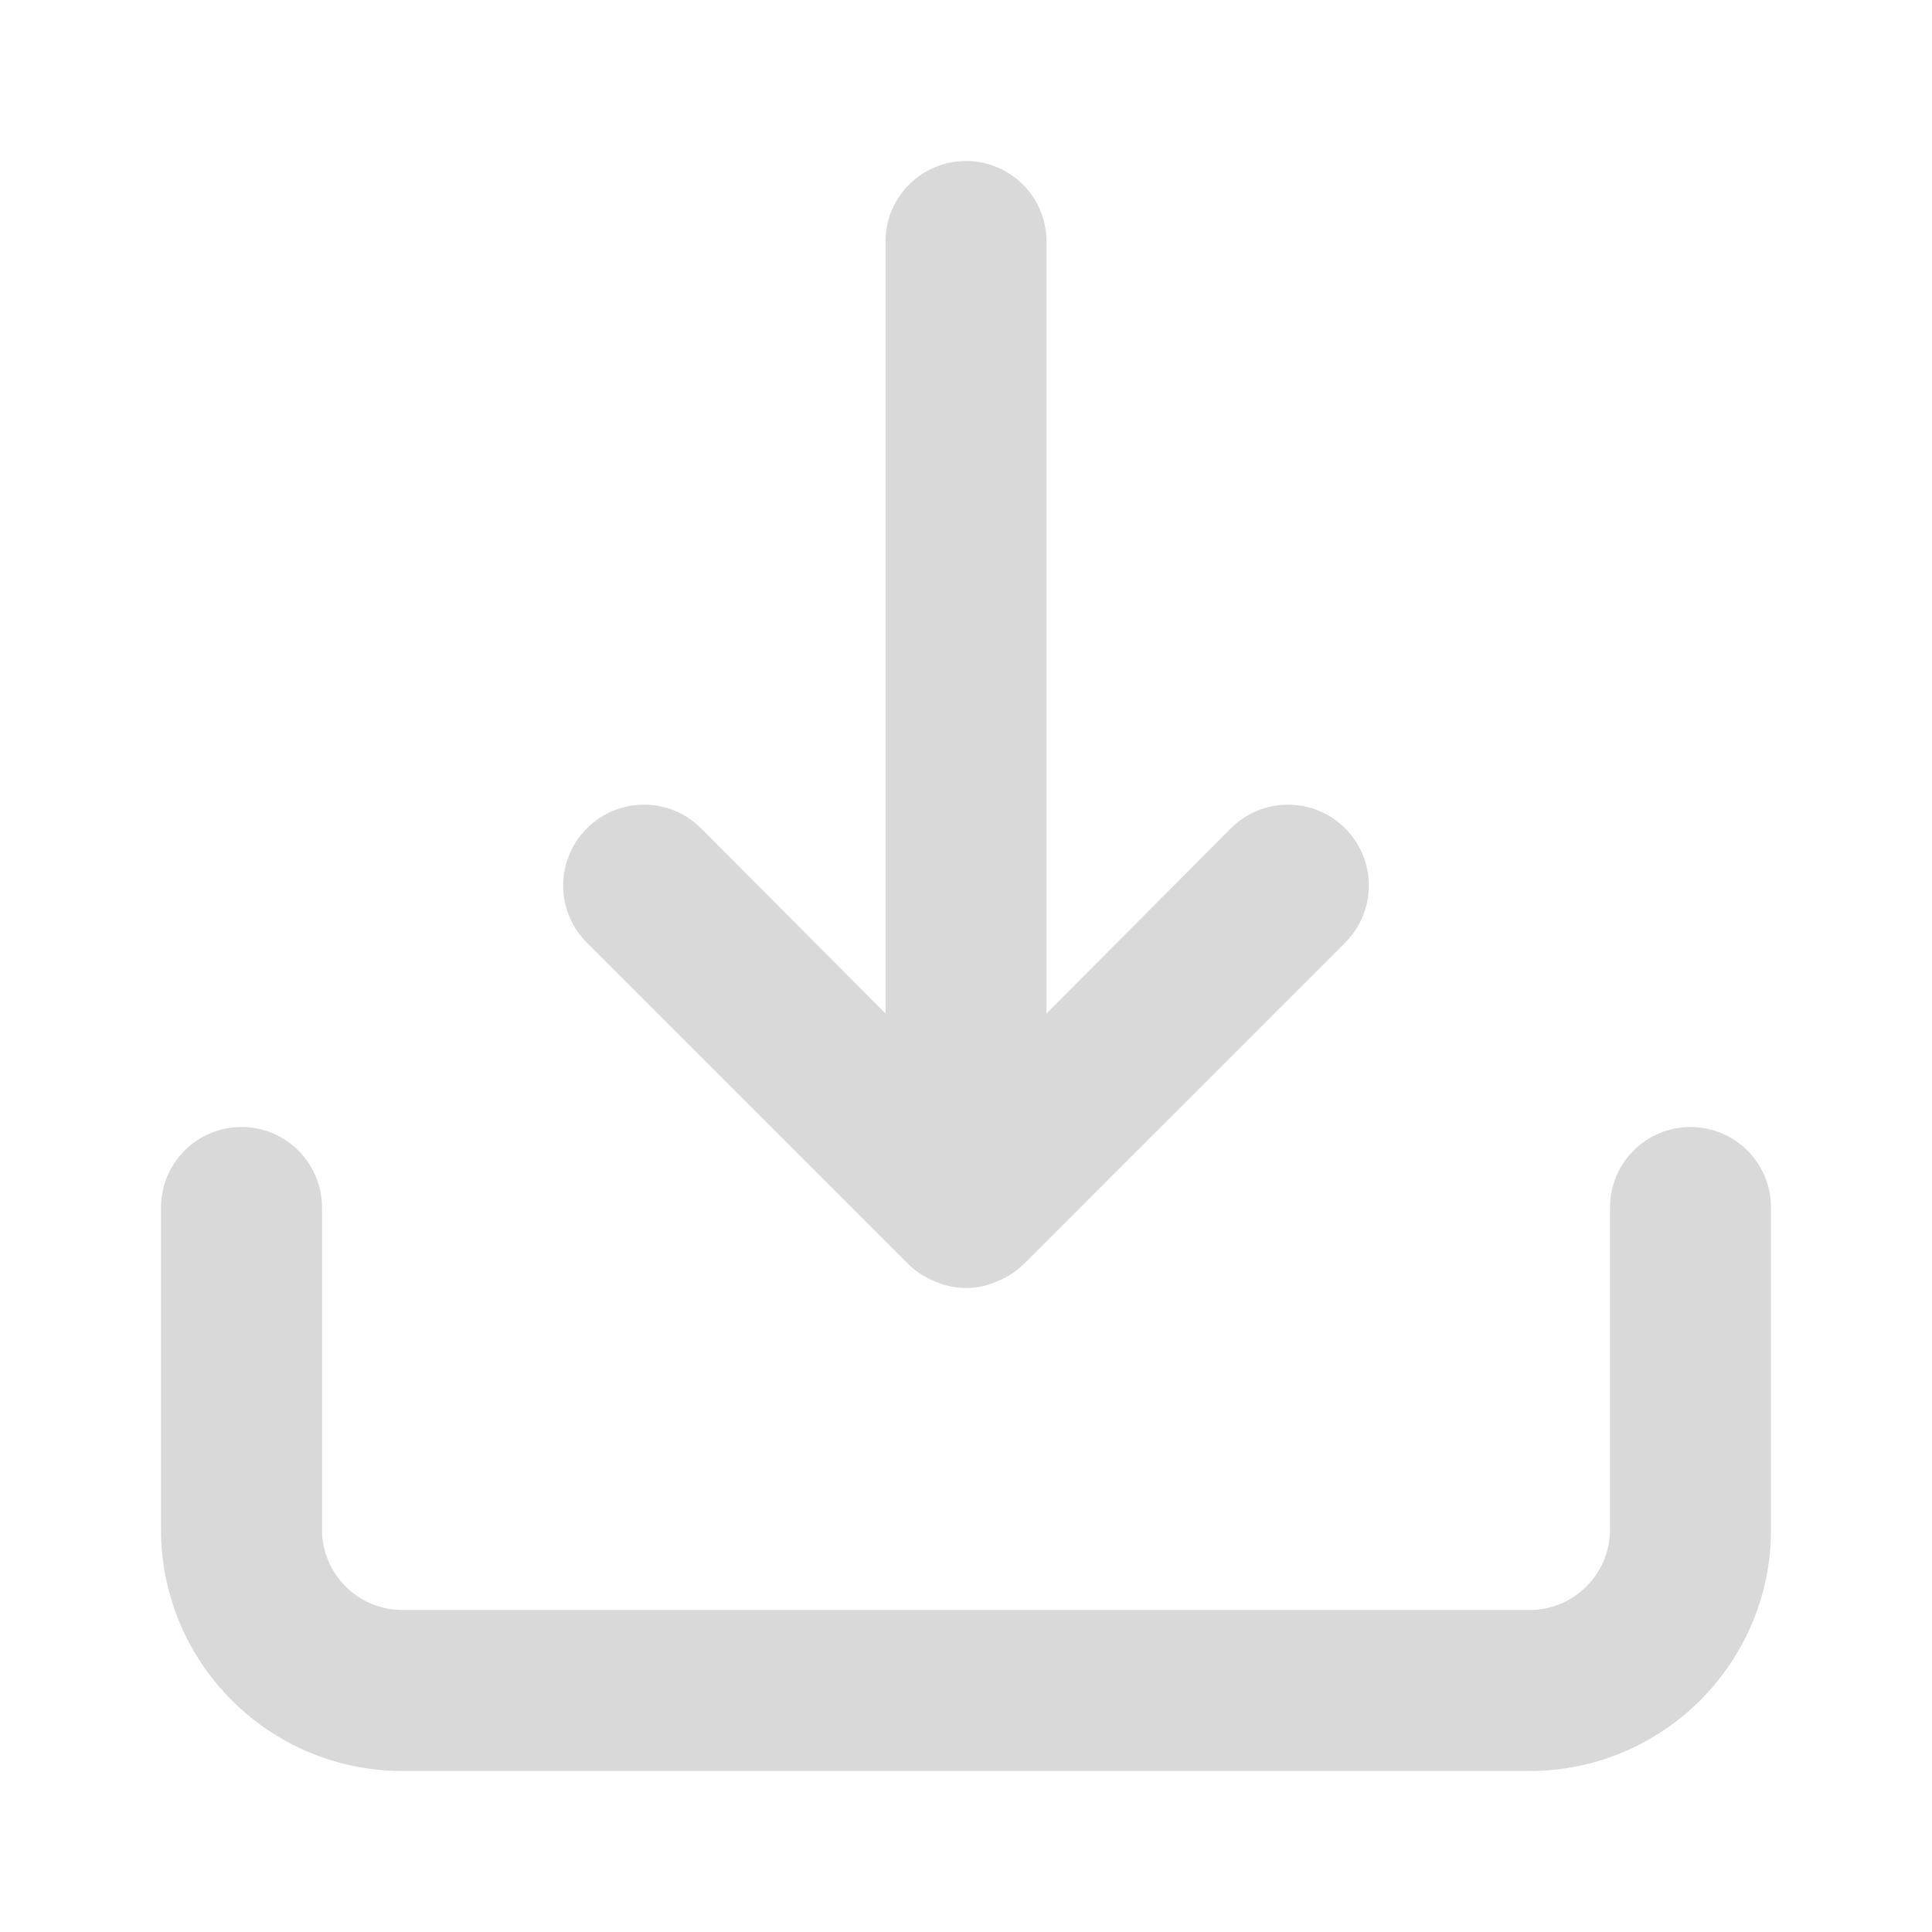
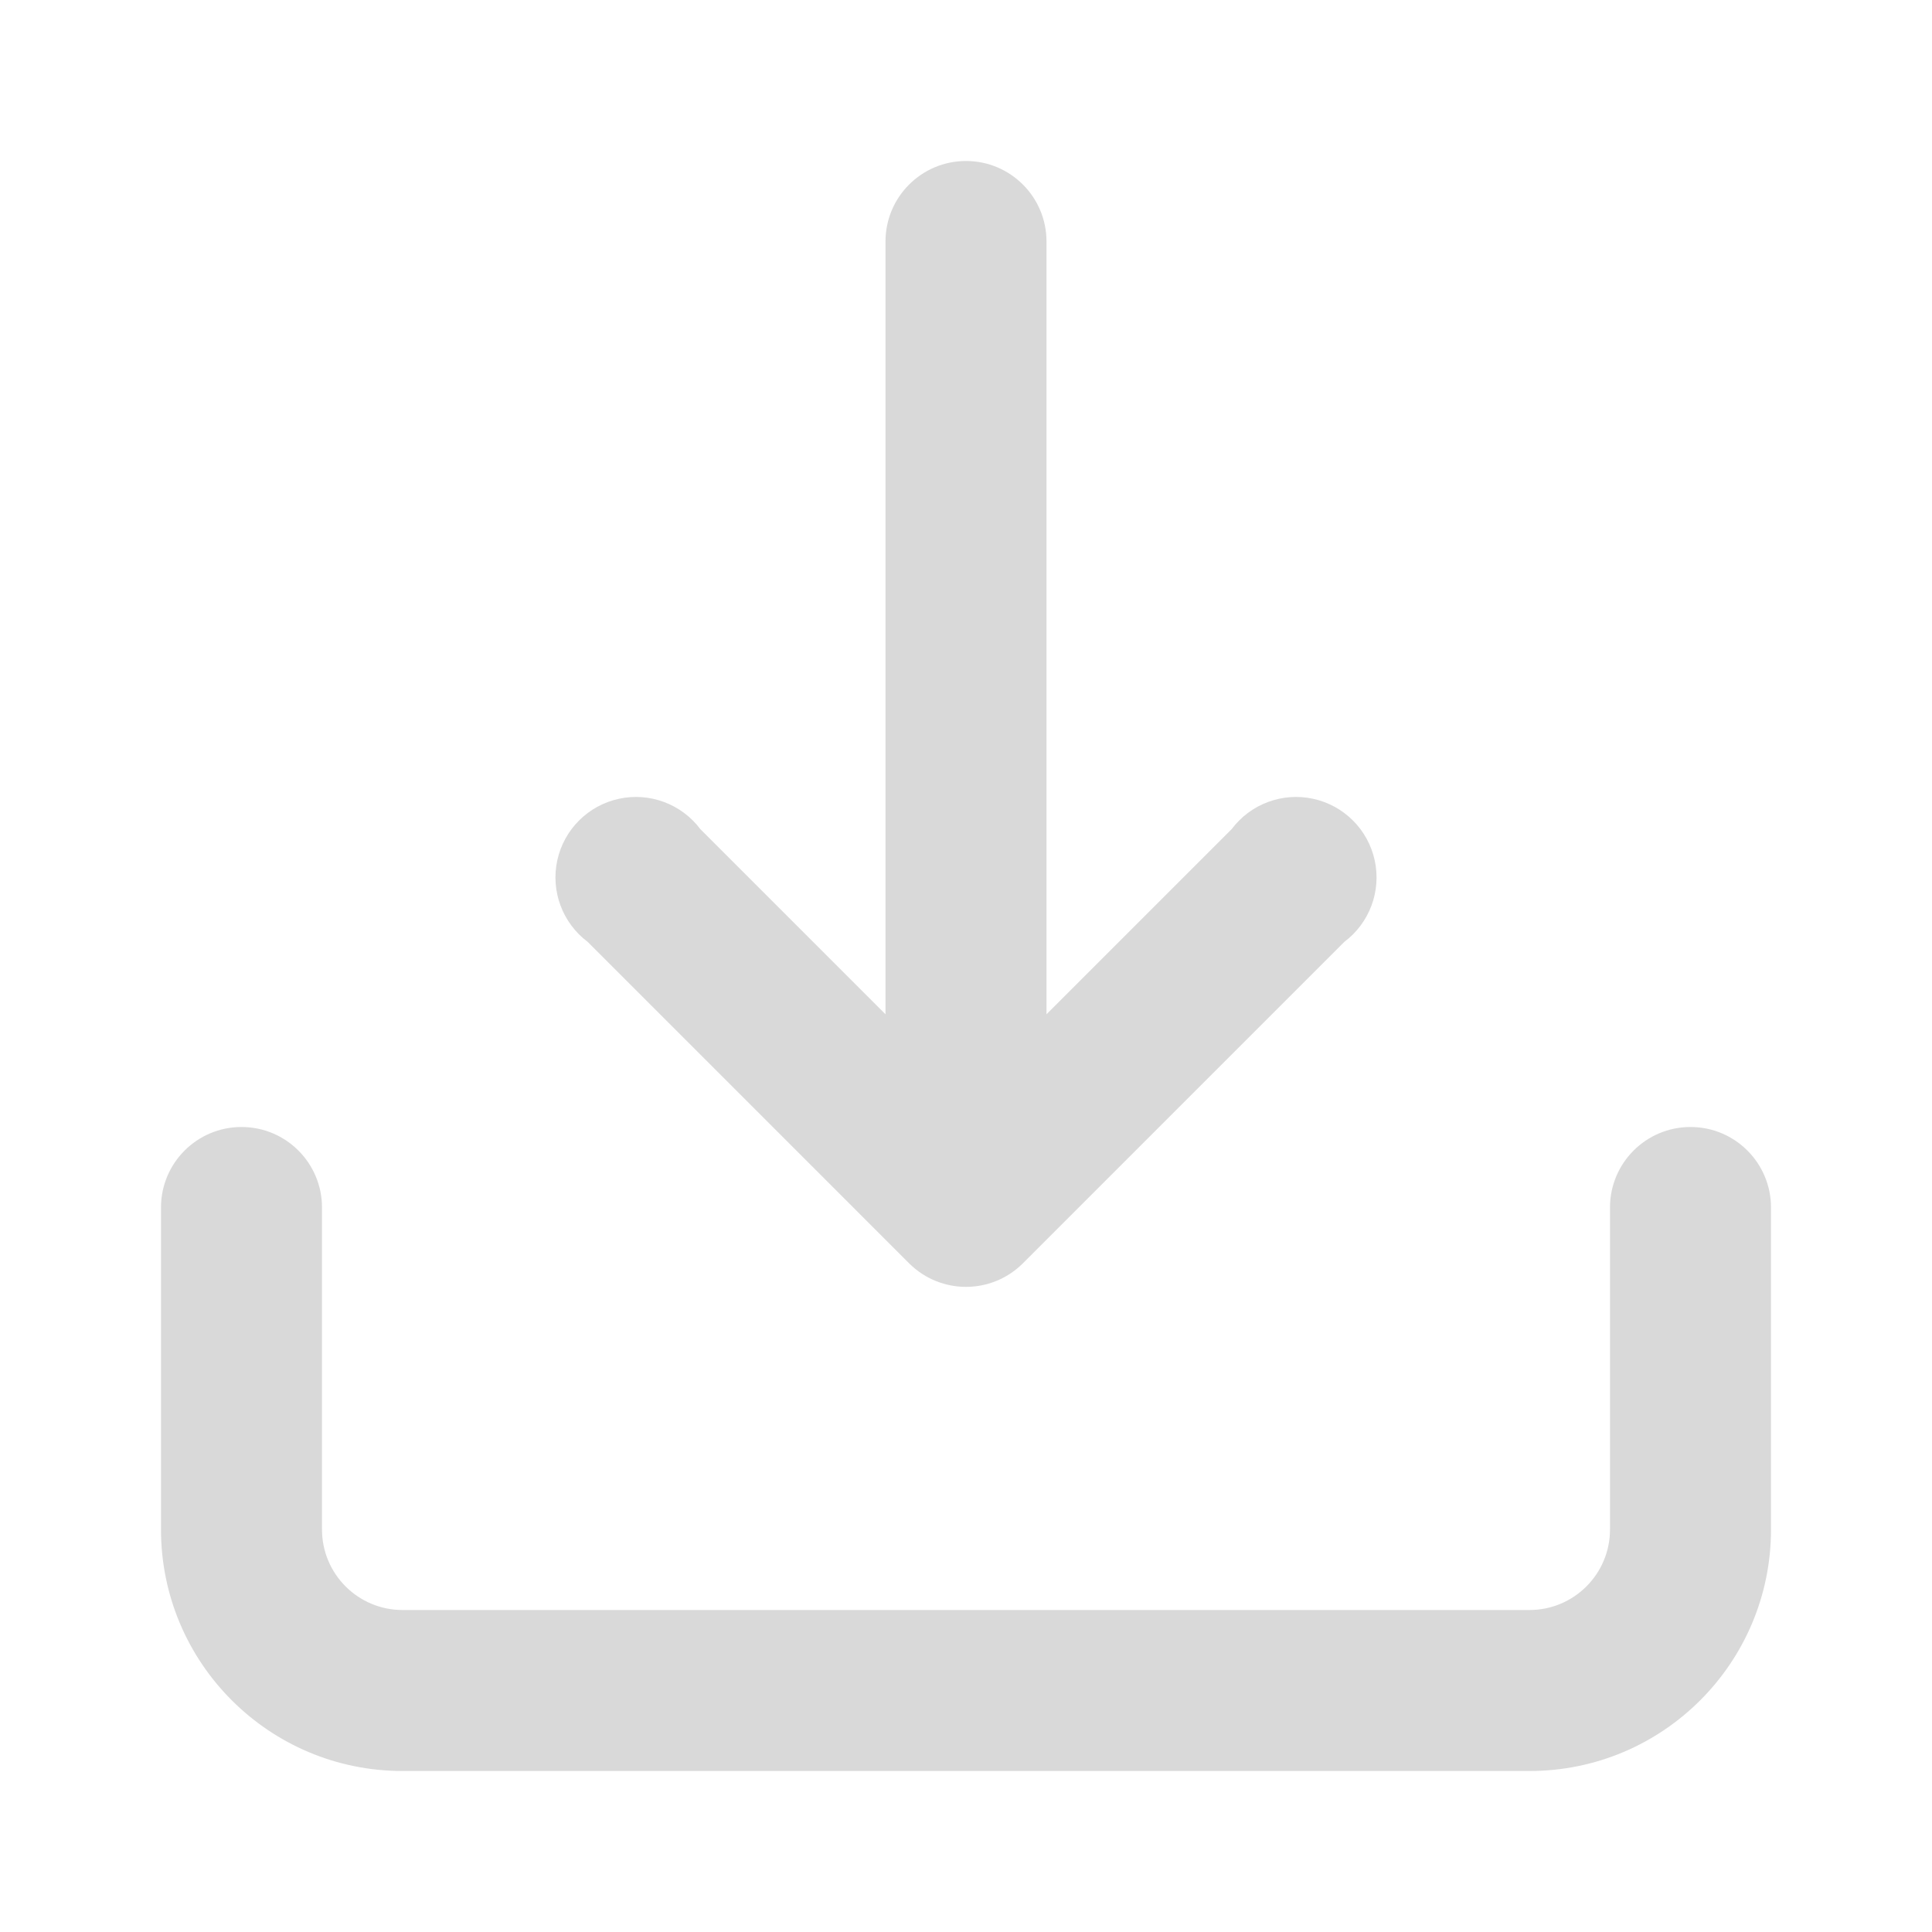
<svg xmlns="http://www.w3.org/2000/svg" viewBox="0 0 24 24" fill="#d9d9d9">
-   <path d="M21 14a1 1 0 0 0-1 1v4a1 1 0 0 1-1 1H5a1 1 0 0 1-1-1v-4a1 1 0 0 0-2 0v4a3 3 0 0 0 3 3h14a3 3 0 0 0 3-3v-4a1 1 0 0 0-1-1zm-9.71 1.71a1 1 0 0 0 .33.21.94.94 0 0 0 .76 0 1 1 0 0 0 .33-.21l4-4a1 1 0 0 0-1.42-1.42L13 12.59V3a1 1 0 0 0-2 0v9.59l-2.29-2.3a1 1 0 1 0-1.42 1.42z" />
+   <path d="m21 14a1 1 0 00-1 1v4a1 1 0 01-1 1H5a1 1 0 01-1-1v-4a1 1 0 00-2 0v4a3 3 0 003 3h14a3 3 0 003-3v-4a1 1 0 00-1-1zm-9.7 1.7a1 1 0 001.4 0l4-4a1 1 0 10-1.4-1.4L13 12.6V3a1 1 0 00-2 0v9.6l-2.3-2.3a1 1 0 10-1.4 1.4z" />
</svg>
